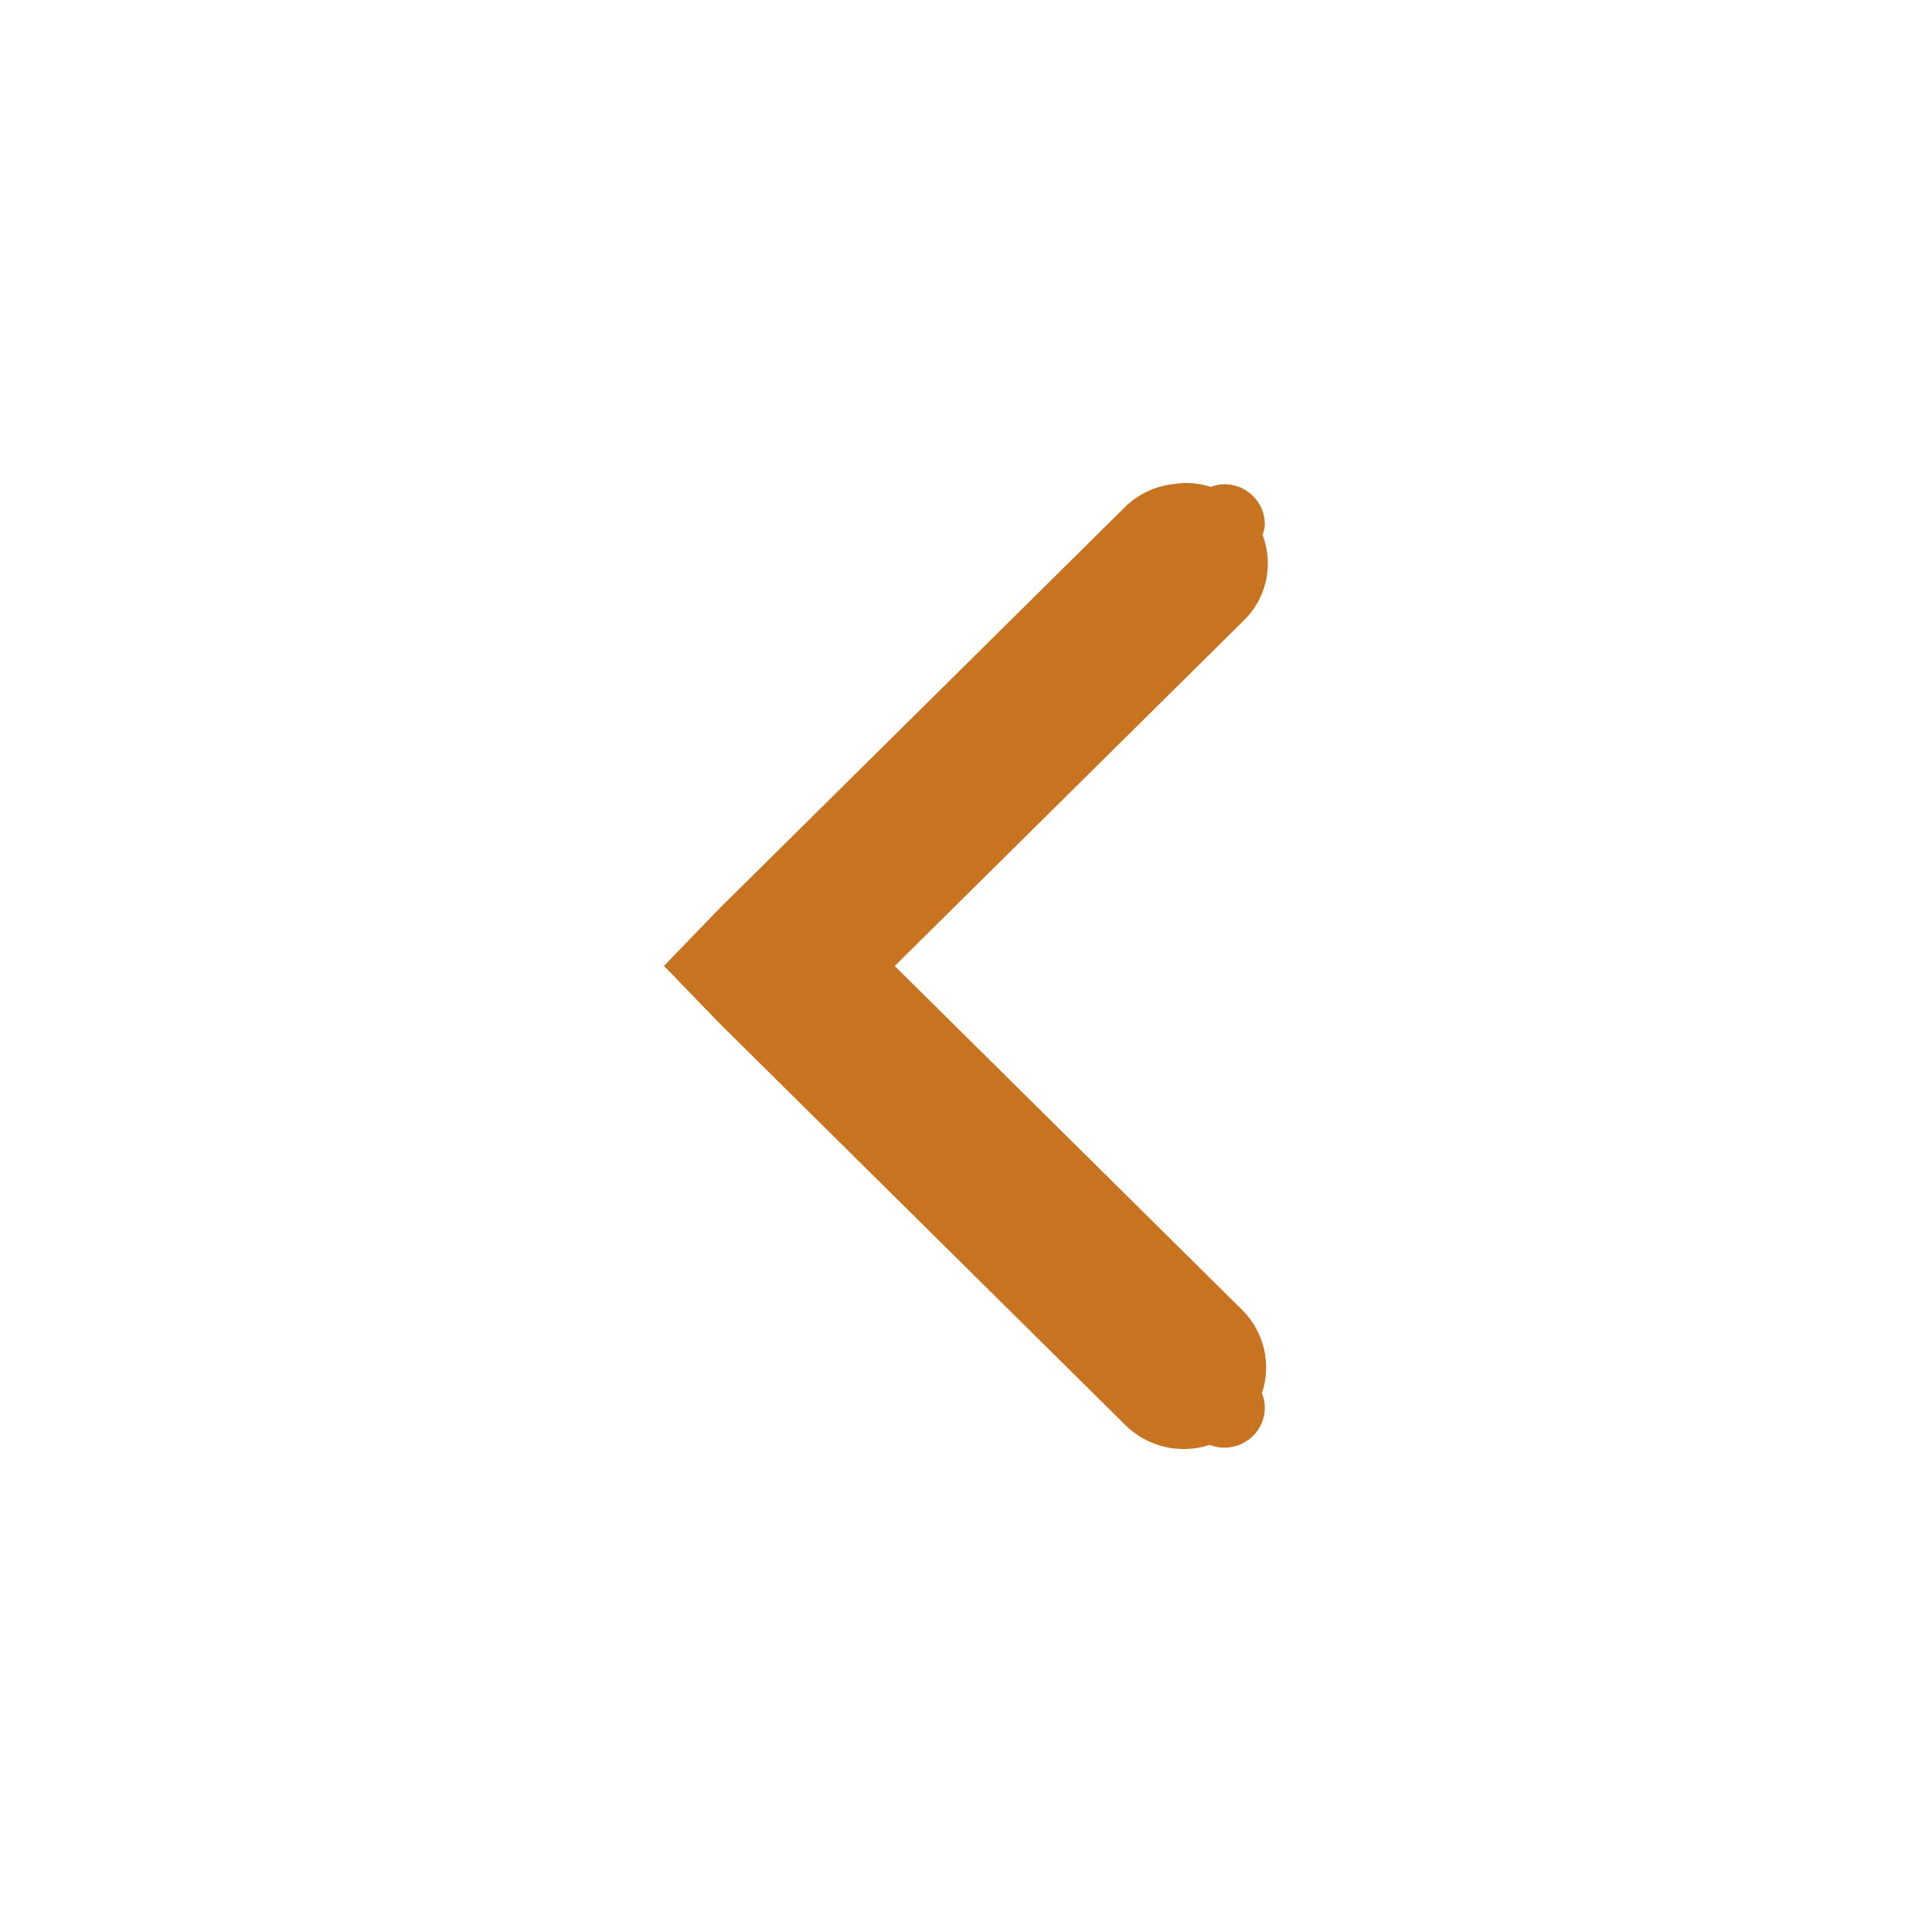
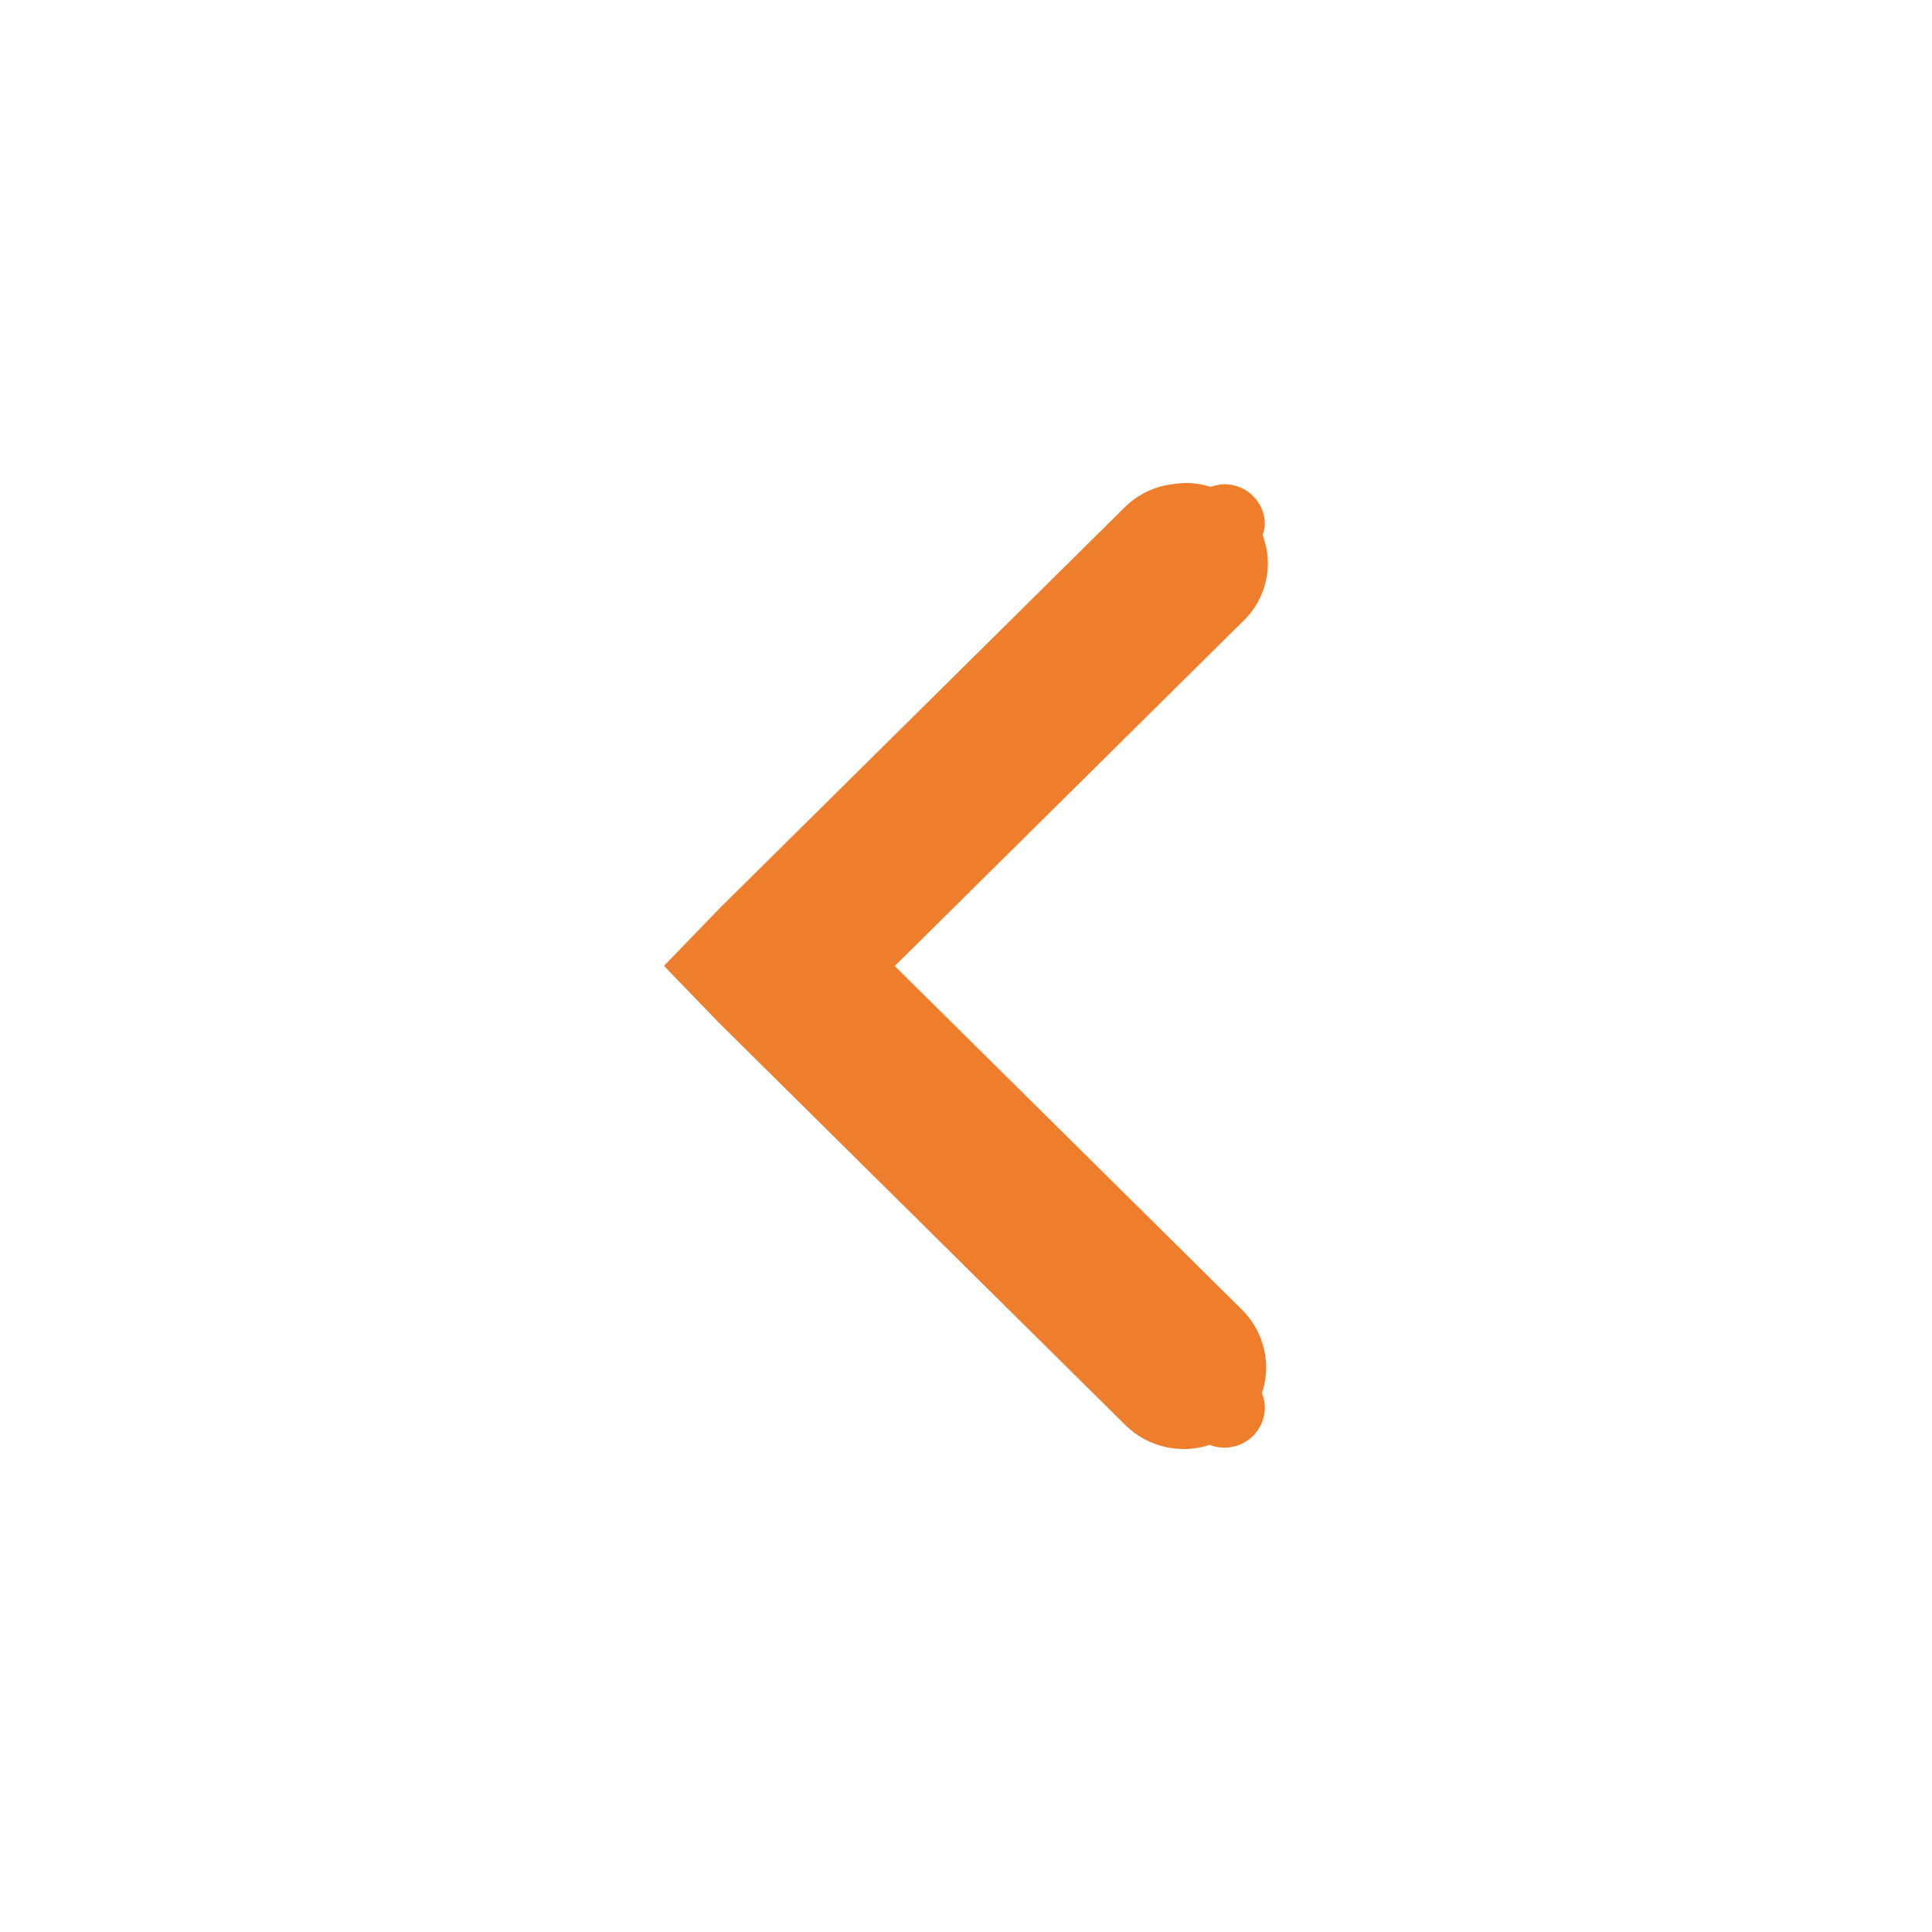
- <svg xmlns="http://www.w3.org/2000/svg" height="16" id="svg7384" version="1.1" width="16">
-   <defs id="defs7386" />
+ <svg xmlns="http://www.w3.org/2000/svg" xmlns:ns1="http://www.openswatchbook.org/uri/2009/osb" xmlns:xlink="http://www.w3.org/1999/xlink" height="16" id="svg7384" version="1.1" width="16">
+   <defs id="defs7386">
+     <linearGradient id="selected_bg_color" ns1:paint="solid">
+       <stop style="stop-color:#ef7e2c;stop-opacity:1;" offset="0" id="stop4147" />
+     </linearGradient>
+     <linearGradient xlink:href="#selected_bg_color" id="linearGradient4149" x1="108" y1="751" x2="108" y2="759" gradientUnits="userSpaceOnUse" />
+   </defs>
  <g id="layer9" style="display:inline" transform="translate(-100.0002,-747)" />
  <g id="layer10" transform="translate(-100.0002,-747)" />
  <g id="layer11" transform="translate(-100.0002,-747)" />
  <g id="layer13" transform="translate(-100.0002,-747)" />
  <g id="layer14" transform="translate(-100.0002,-747)" />
  <g id="layer15" style="display:inline" transform="translate(-100.0002,-747)" />
  <g id="g71291" style="display:inline" transform="translate(-100.0002,-747)" />
  <g id="g4953" style="display:inline" transform="translate(-100.0002,-747)" />
  <g id="layer12" style="display:inline" transform="translate(-100.0002,-747)">
-     <path style="color:#000000;font-style:normal;font-variant:normal;font-weight:normal;font-stretch:normal;font-size:medium;line-height:normal;font-family:Sans;-inkscape-font-specification:Sans;text-indent:0;text-align:start;text-decoration:none;text-decoration-line:none;letter-spacing:normal;word-spacing:normal;text-transform:none;direction:ltr;block-progression:tb;writing-mode:lr-tb;baseline-shift:baseline;text-anchor:start;display:inline;overflow:visible;visibility:visible;fill:#C77320;fill-opacity:1;stroke:none;stroke-width:2;marker:none;enable-background:accumulate" d="m 109.823,751 a 0.672,0.665 0 0 0 -0.104,0.009 0.672,0.665 0 0 0 -0.399,0.187 l -3.359,3.325 -0.462,0.478 0.462,0.478 3.359,3.325 a 0.683,0.676 0 0 0 0.698,0.164 c 0.037,0.014 0.078,0.023 0.121,0.023 0.186,0 0.336,-0.148 0.336,-0.332 0,-0.042 -0.009,-0.082 -0.024,-0.119 a 0.683,0.676 0 0 0 -0.165,-0.691 l -2.876,-2.847 2.876,-2.847 a 0.672,0.665 0 0 0 0.171,-0.721 c 0.008,-0.029 0.018,-0.058 0.018,-0.09 0,-0.184 -0.15,-0.332 -0.336,-0.332 -0.04,0 -0.076,0.01 -0.112,0.022 A 0.672,0.665 0 0 0 109.823,751 Z" id="path6040" />
+     <path style="color:#000000;font-style:normal;font-variant:normal;font-weight:normal;font-stretch:normal;font-size:medium;line-height:normal;font-family:Sans;-inkscape-font-specification:Sans;text-indent:0;text-align:start;text-decoration:none;text-decoration-line:none;letter-spacing:normal;word-spacing:normal;text-transform:none;direction:ltr;block-progression:tb;writing-mode:lr-tb;baseline-shift:baseline;text-anchor:start;display:inline;overflow:visible;visibility:visible;fill:url(#linearGradient4149);fill-opacity:1;stroke:none;stroke-width:2;marker:none;enable-background:accumulate" d="m 109.823,751 a 0.672,0.665 0 0 0 -0.104,0.009 0.672,0.665 0 0 0 -0.399,0.187 l -3.359,3.325 -0.462,0.478 0.462,0.478 3.359,3.325 a 0.683,0.676 0 0 0 0.698,0.164 c 0.037,0.014 0.078,0.023 0.121,0.023 0.186,0 0.336,-0.148 0.336,-0.332 0,-0.042 -0.009,-0.082 -0.024,-0.119 a 0.683,0.676 0 0 0 -0.165,-0.691 l -2.876,-2.847 2.876,-2.847 a 0.672,0.665 0 0 0 0.171,-0.721 c 0.008,-0.029 0.018,-0.058 0.018,-0.09 0,-0.184 -0.15,-0.332 -0.336,-0.332 -0.04,0 -0.076,0.01 -0.112,0.022 A 0.672,0.665 0 0 0 109.823,751 Z" id="path6040" />
  </g>
</svg>
